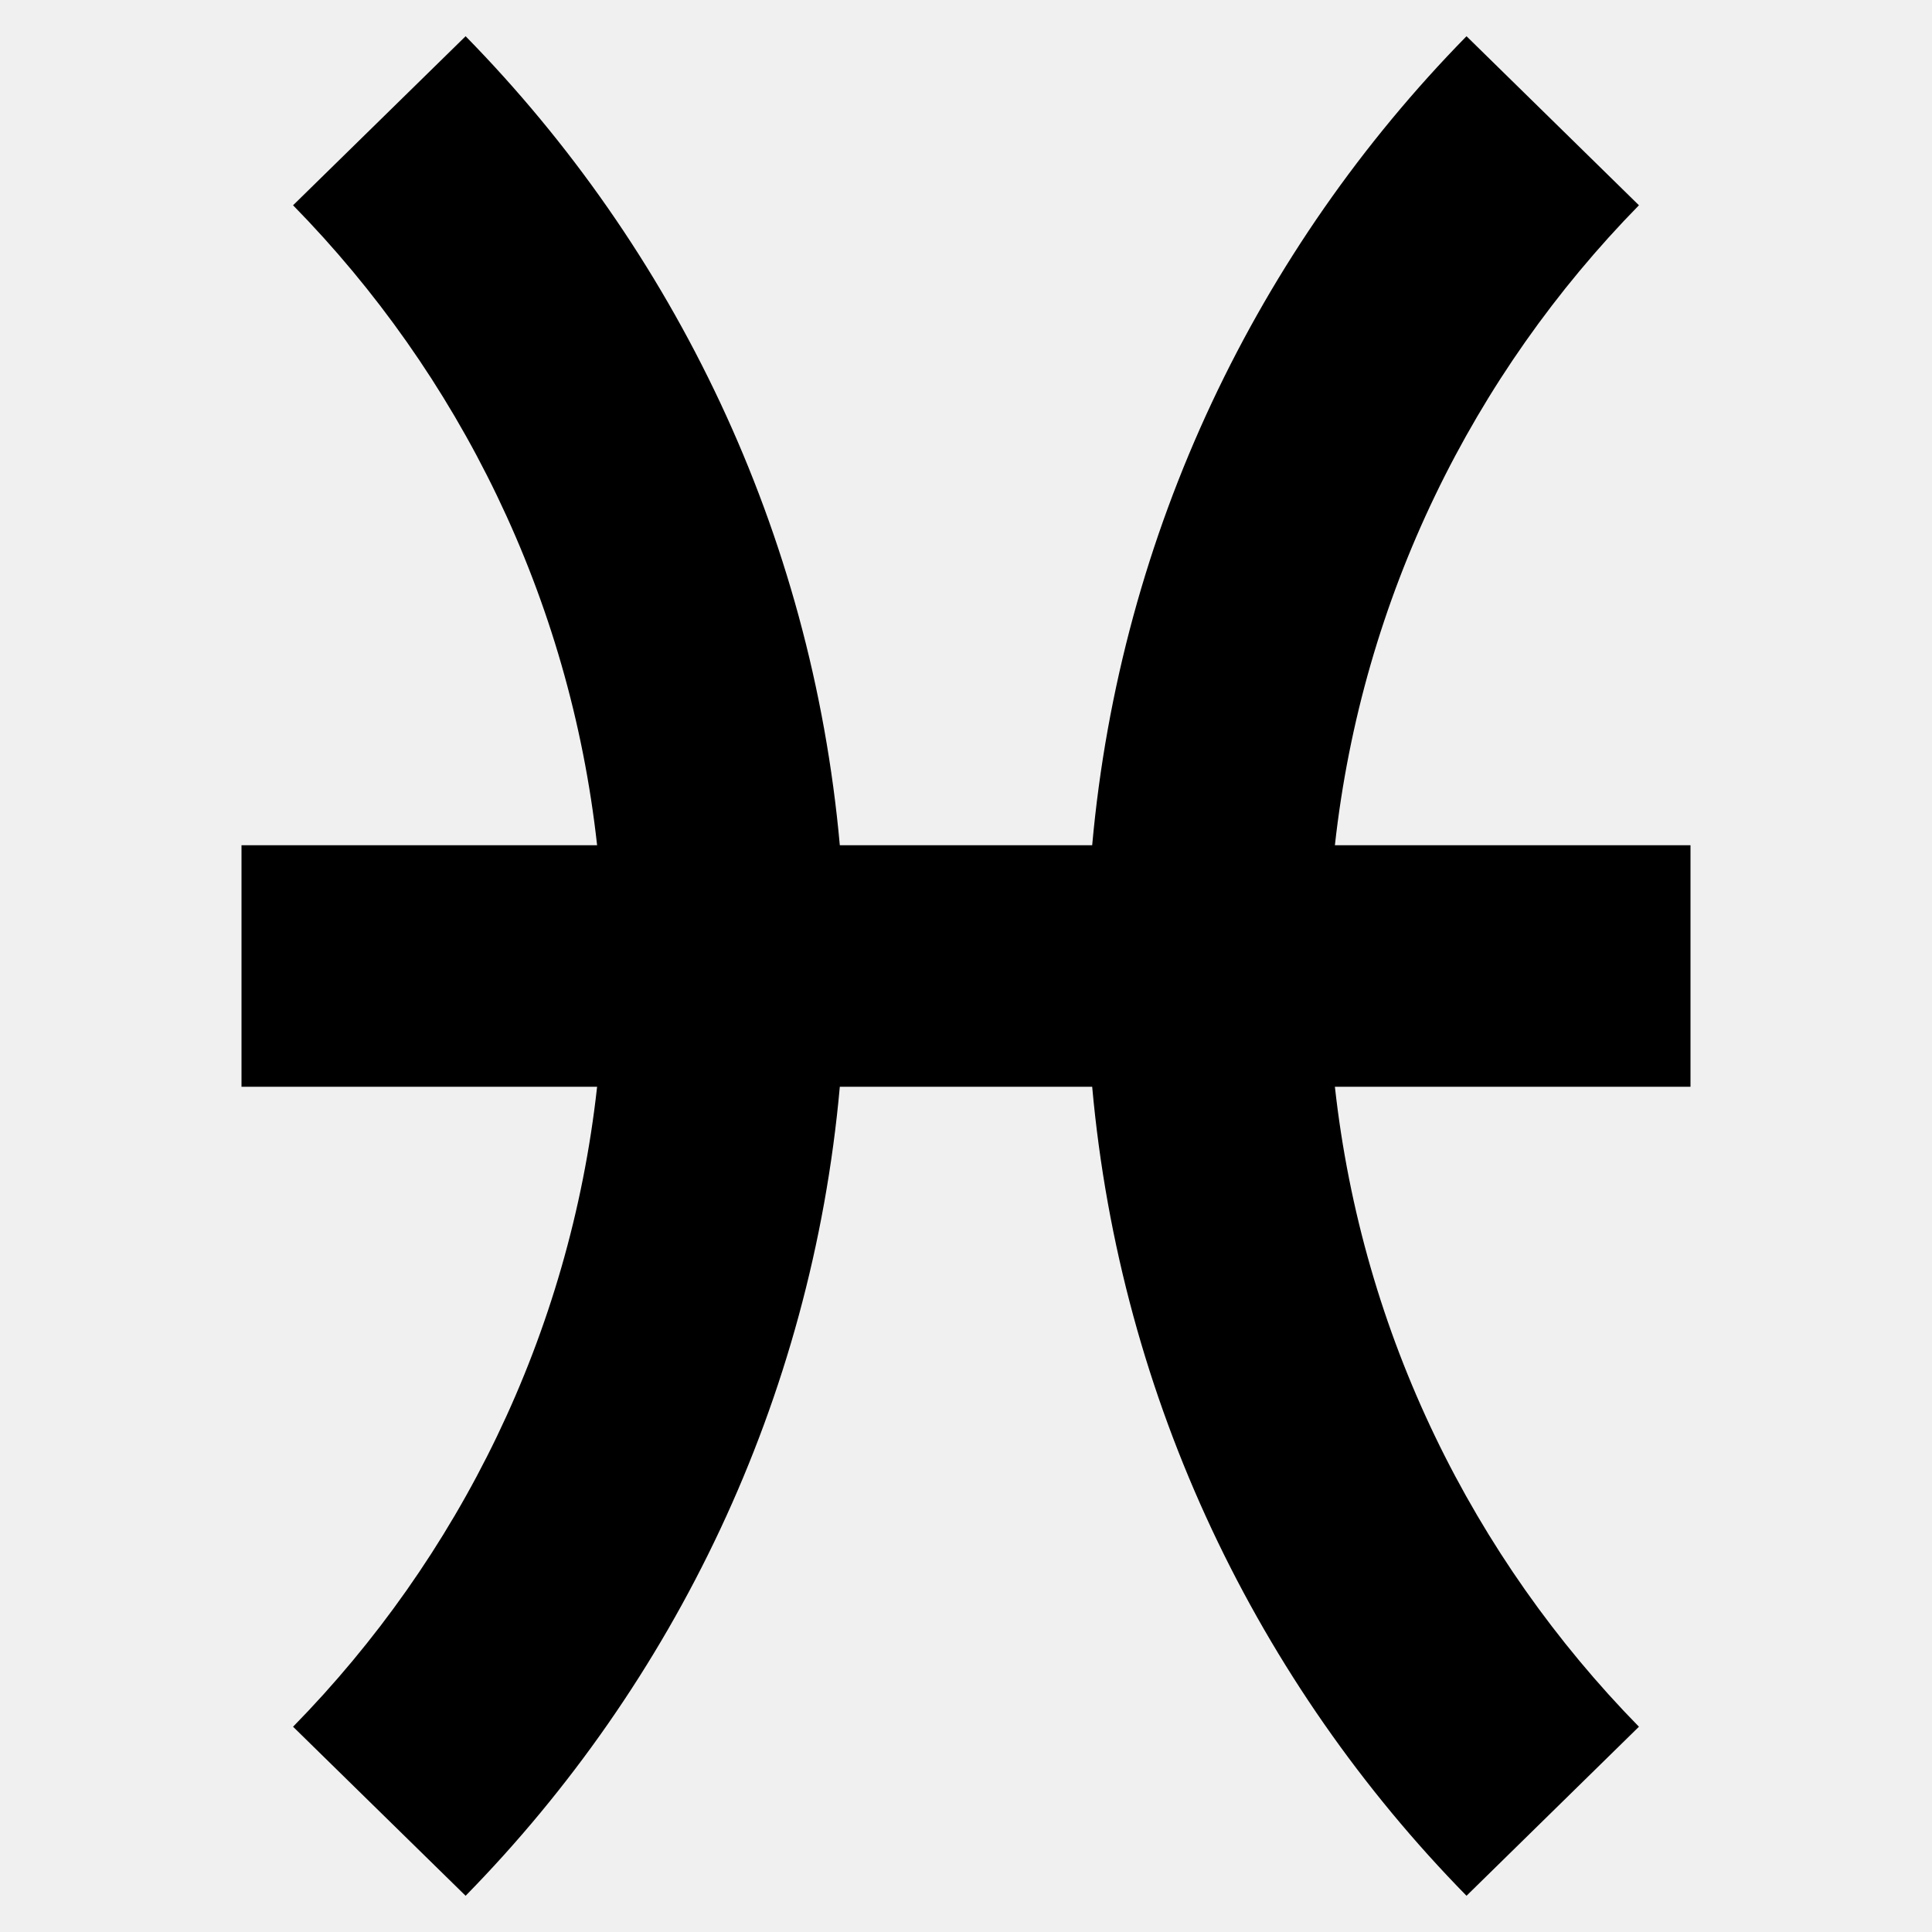
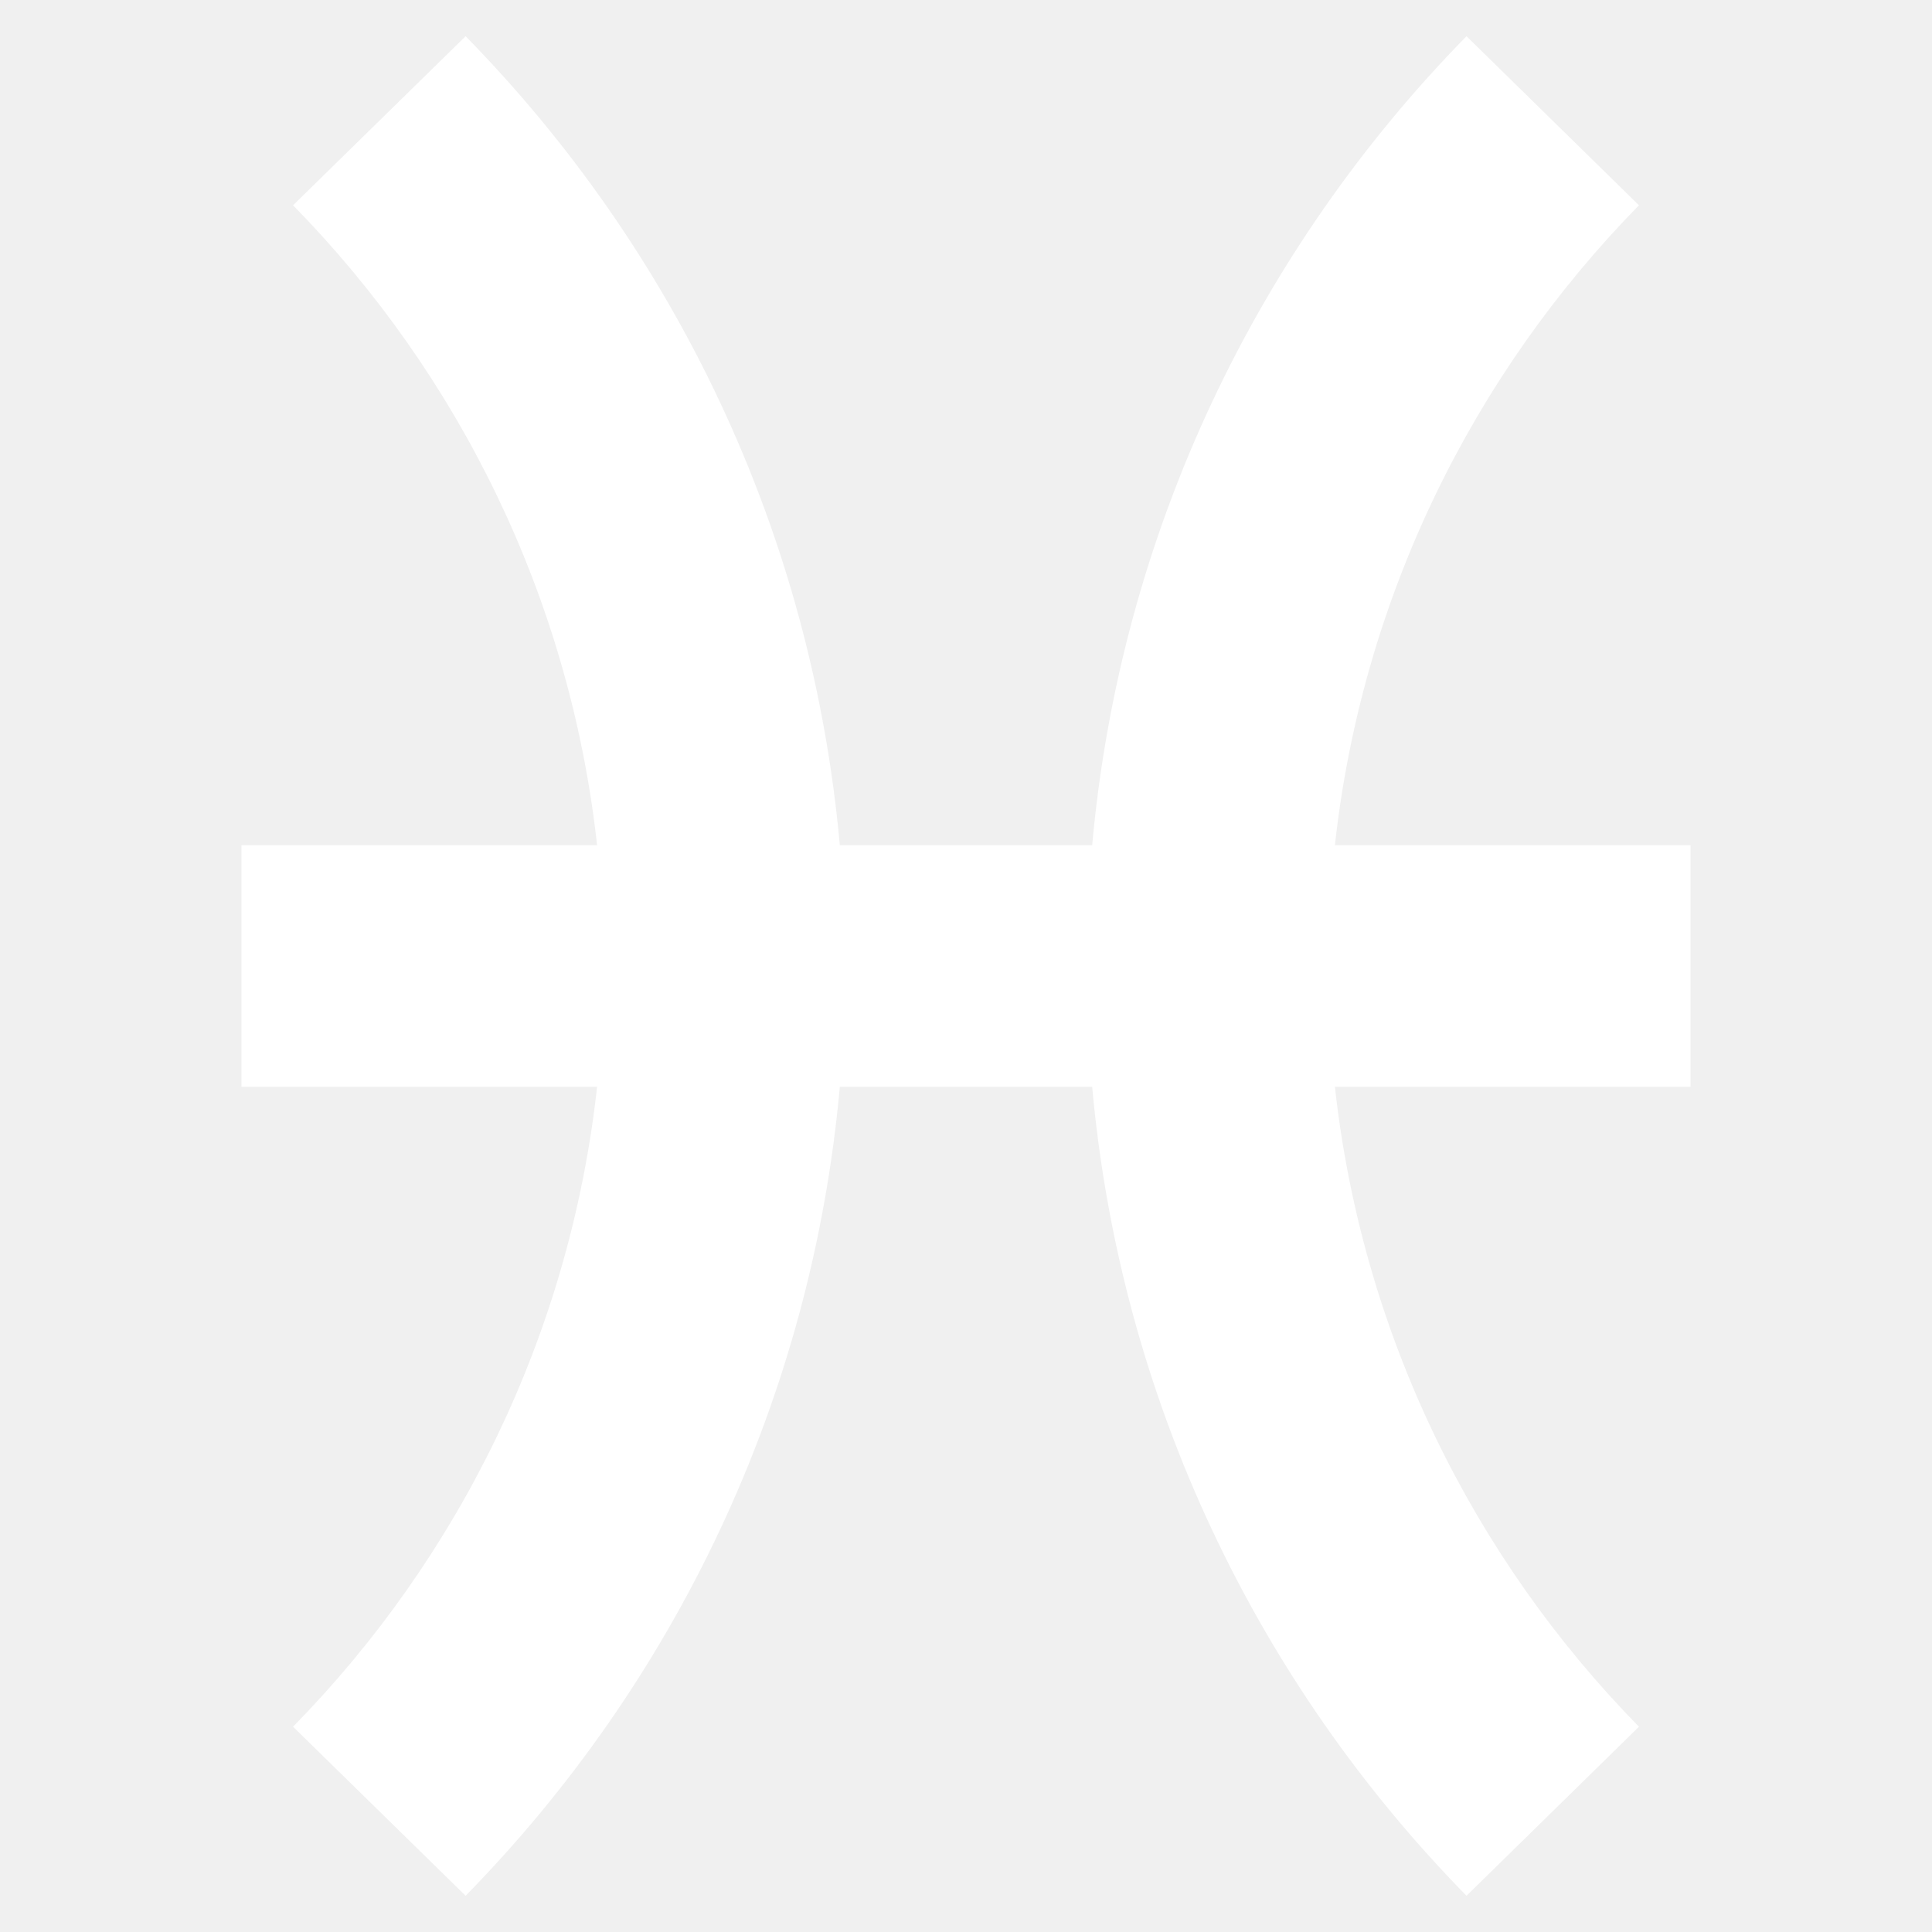
<svg xmlns="http://www.w3.org/2000/svg" width="800px" height="800px" viewBox="0 0 16 16" fill="none">
-   <path d="M4.945 9H2V7H4.945C4.718 4.946 3.8 3.101 2.427 1.7L3.856 0.3C5.581 2.06 6.721 4.4 6.955 7H9.045C9.279 4.4 10.419 2.06 12.145 0.3L13.573 1.7C12.2 3.101 11.282 4.946 11.055 7H14V9H11.055C11.282 11.054 12.2 12.899 13.573 14.3L12.145 15.7C10.419 13.94 9.279 11.6 9.045 9H6.955C6.721 11.6 5.581 13.94 3.856 15.7L2.427 14.3C3.8 12.899 4.718 11.054 4.945 9Z" fill="#000000" />
+   <path d="M4.945 9H2V7H4.945C4.718 4.946 3.8 3.101 2.427 1.7L3.856 0.3C5.581 2.06 6.721 4.4 6.955 7H9.045C9.279 4.4 10.419 2.06 12.145 0.3L13.573 1.7C12.2 3.101 11.282 4.946 11.055 7H14V9H11.055C11.282 11.054 12.2 12.899 13.573 14.3L12.145 15.7C10.419 13.94 9.279 11.6 9.045 9H6.955C6.721 11.6 5.581 13.94 3.856 15.7L2.427 14.3C3.8 12.899 4.718 11.054 4.945 9Z" fill="#FFFFFF" />
</svg>
